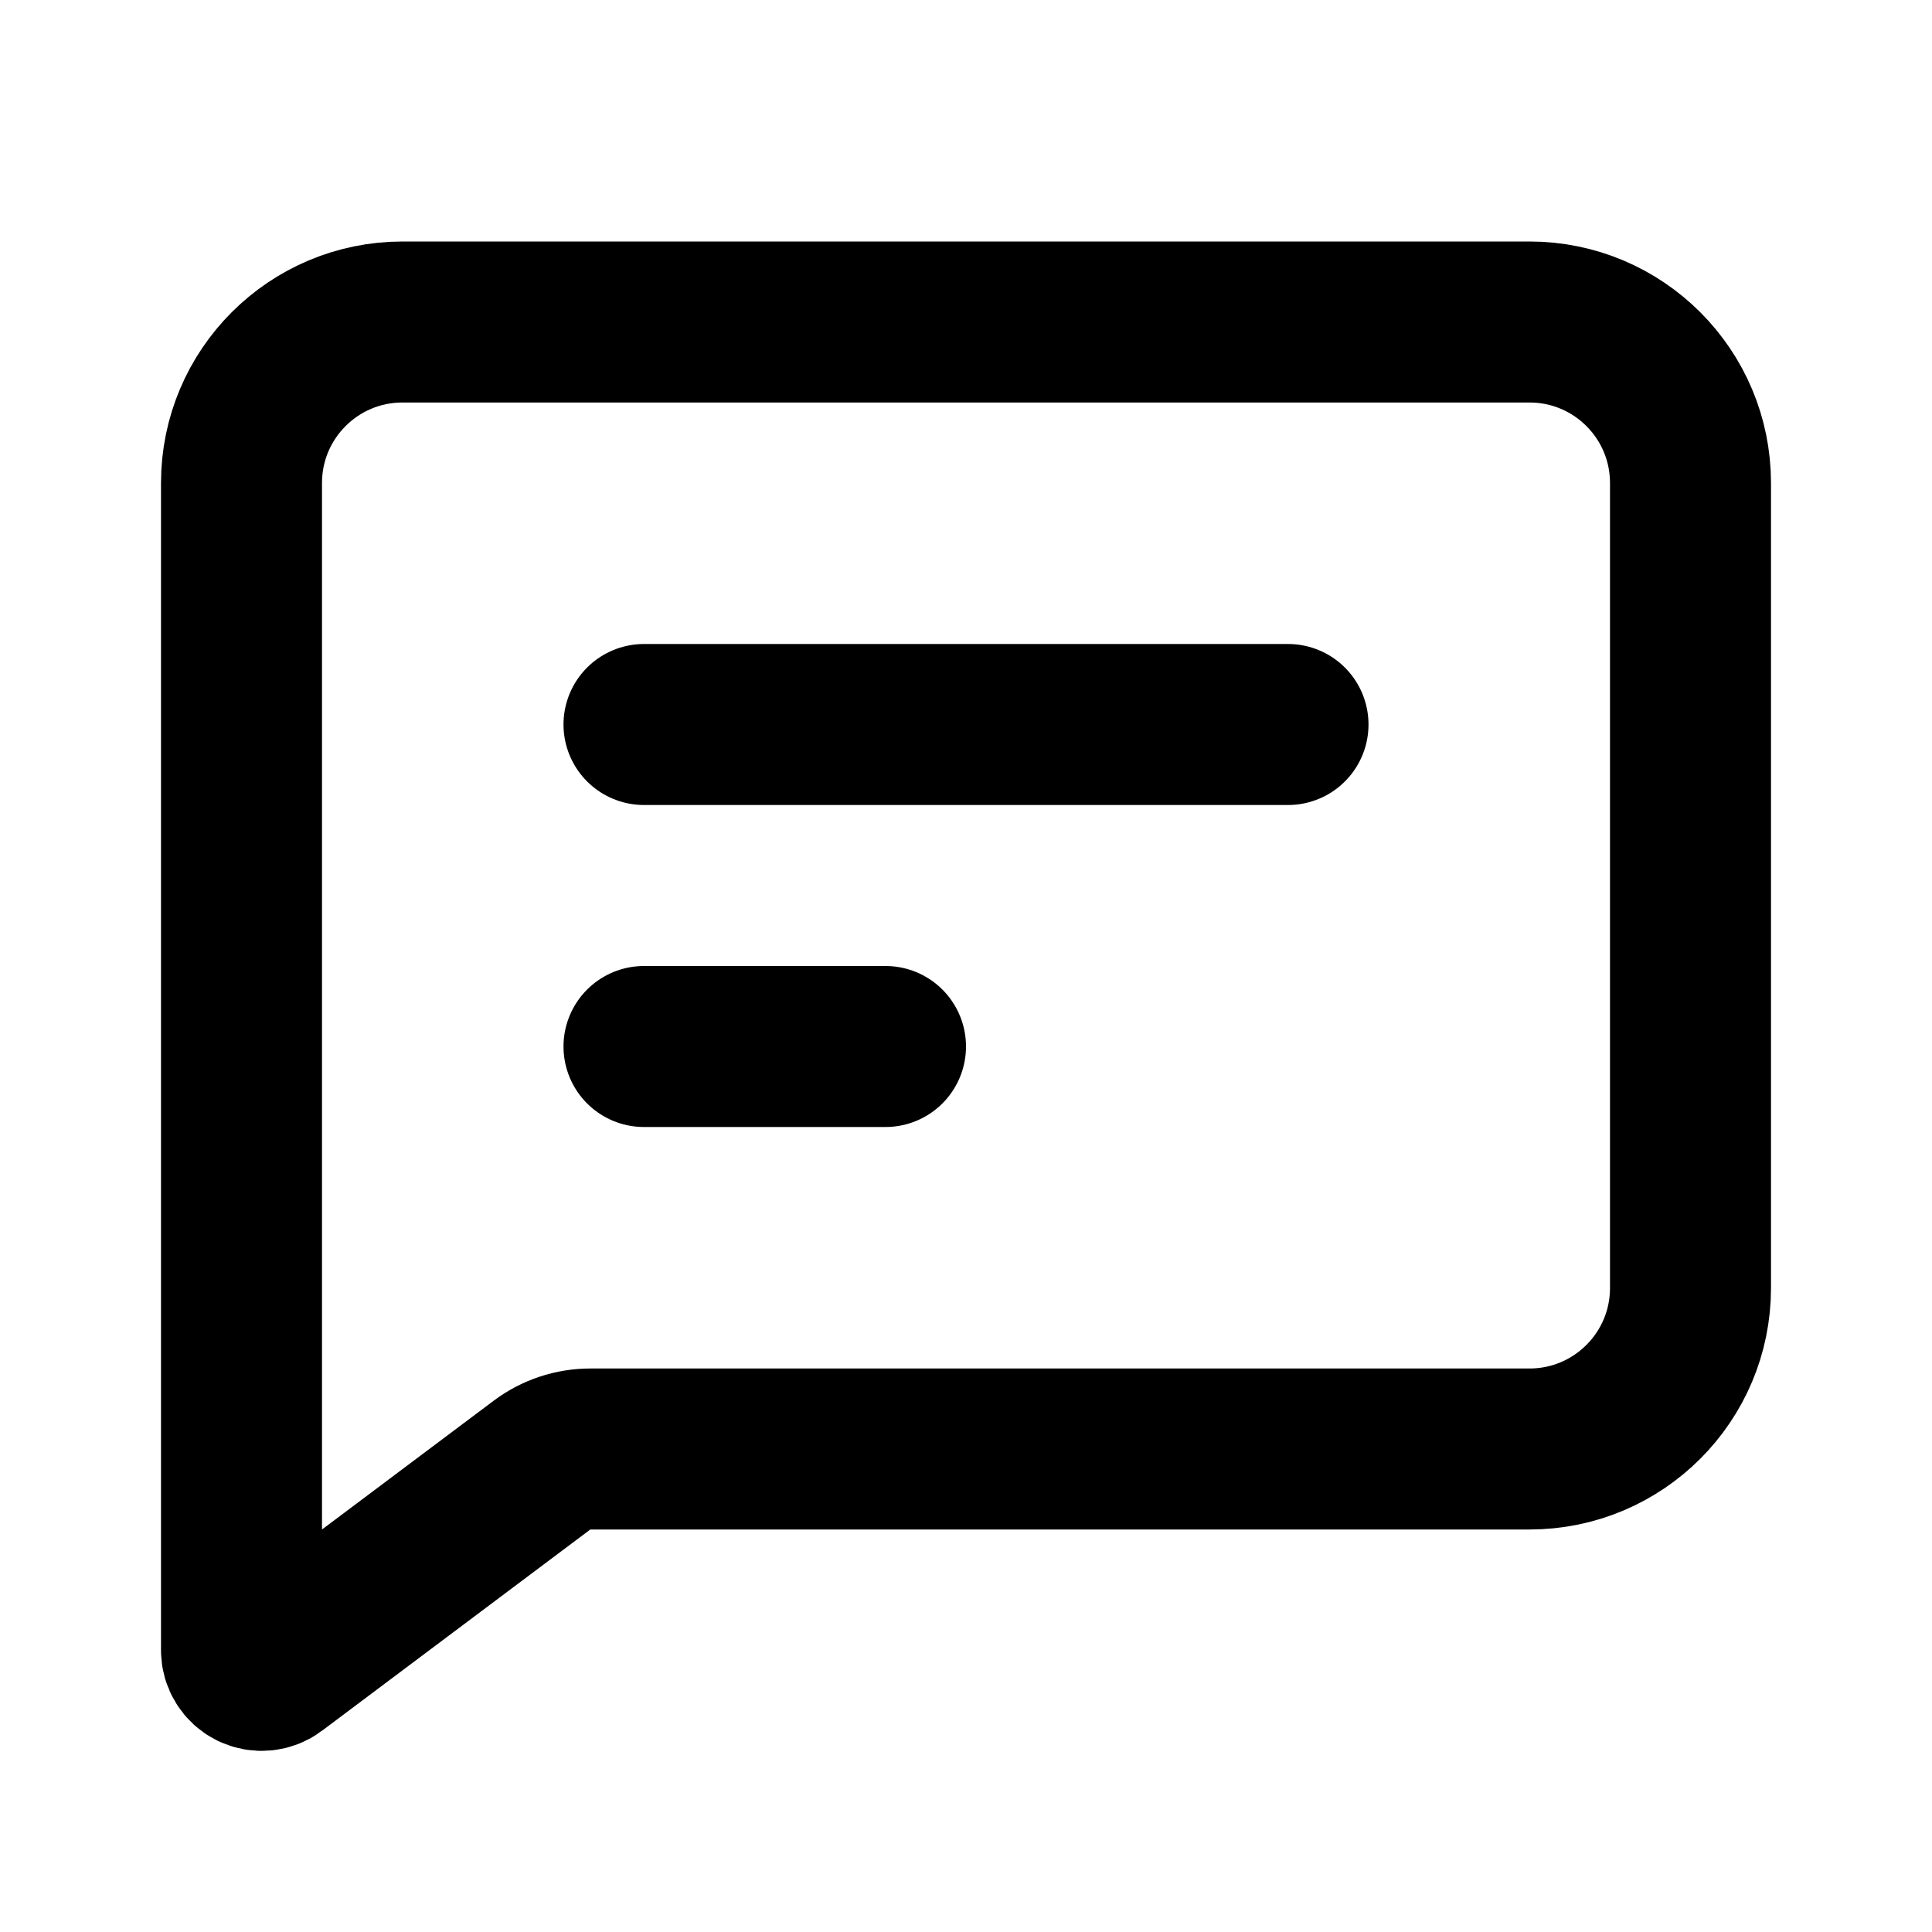
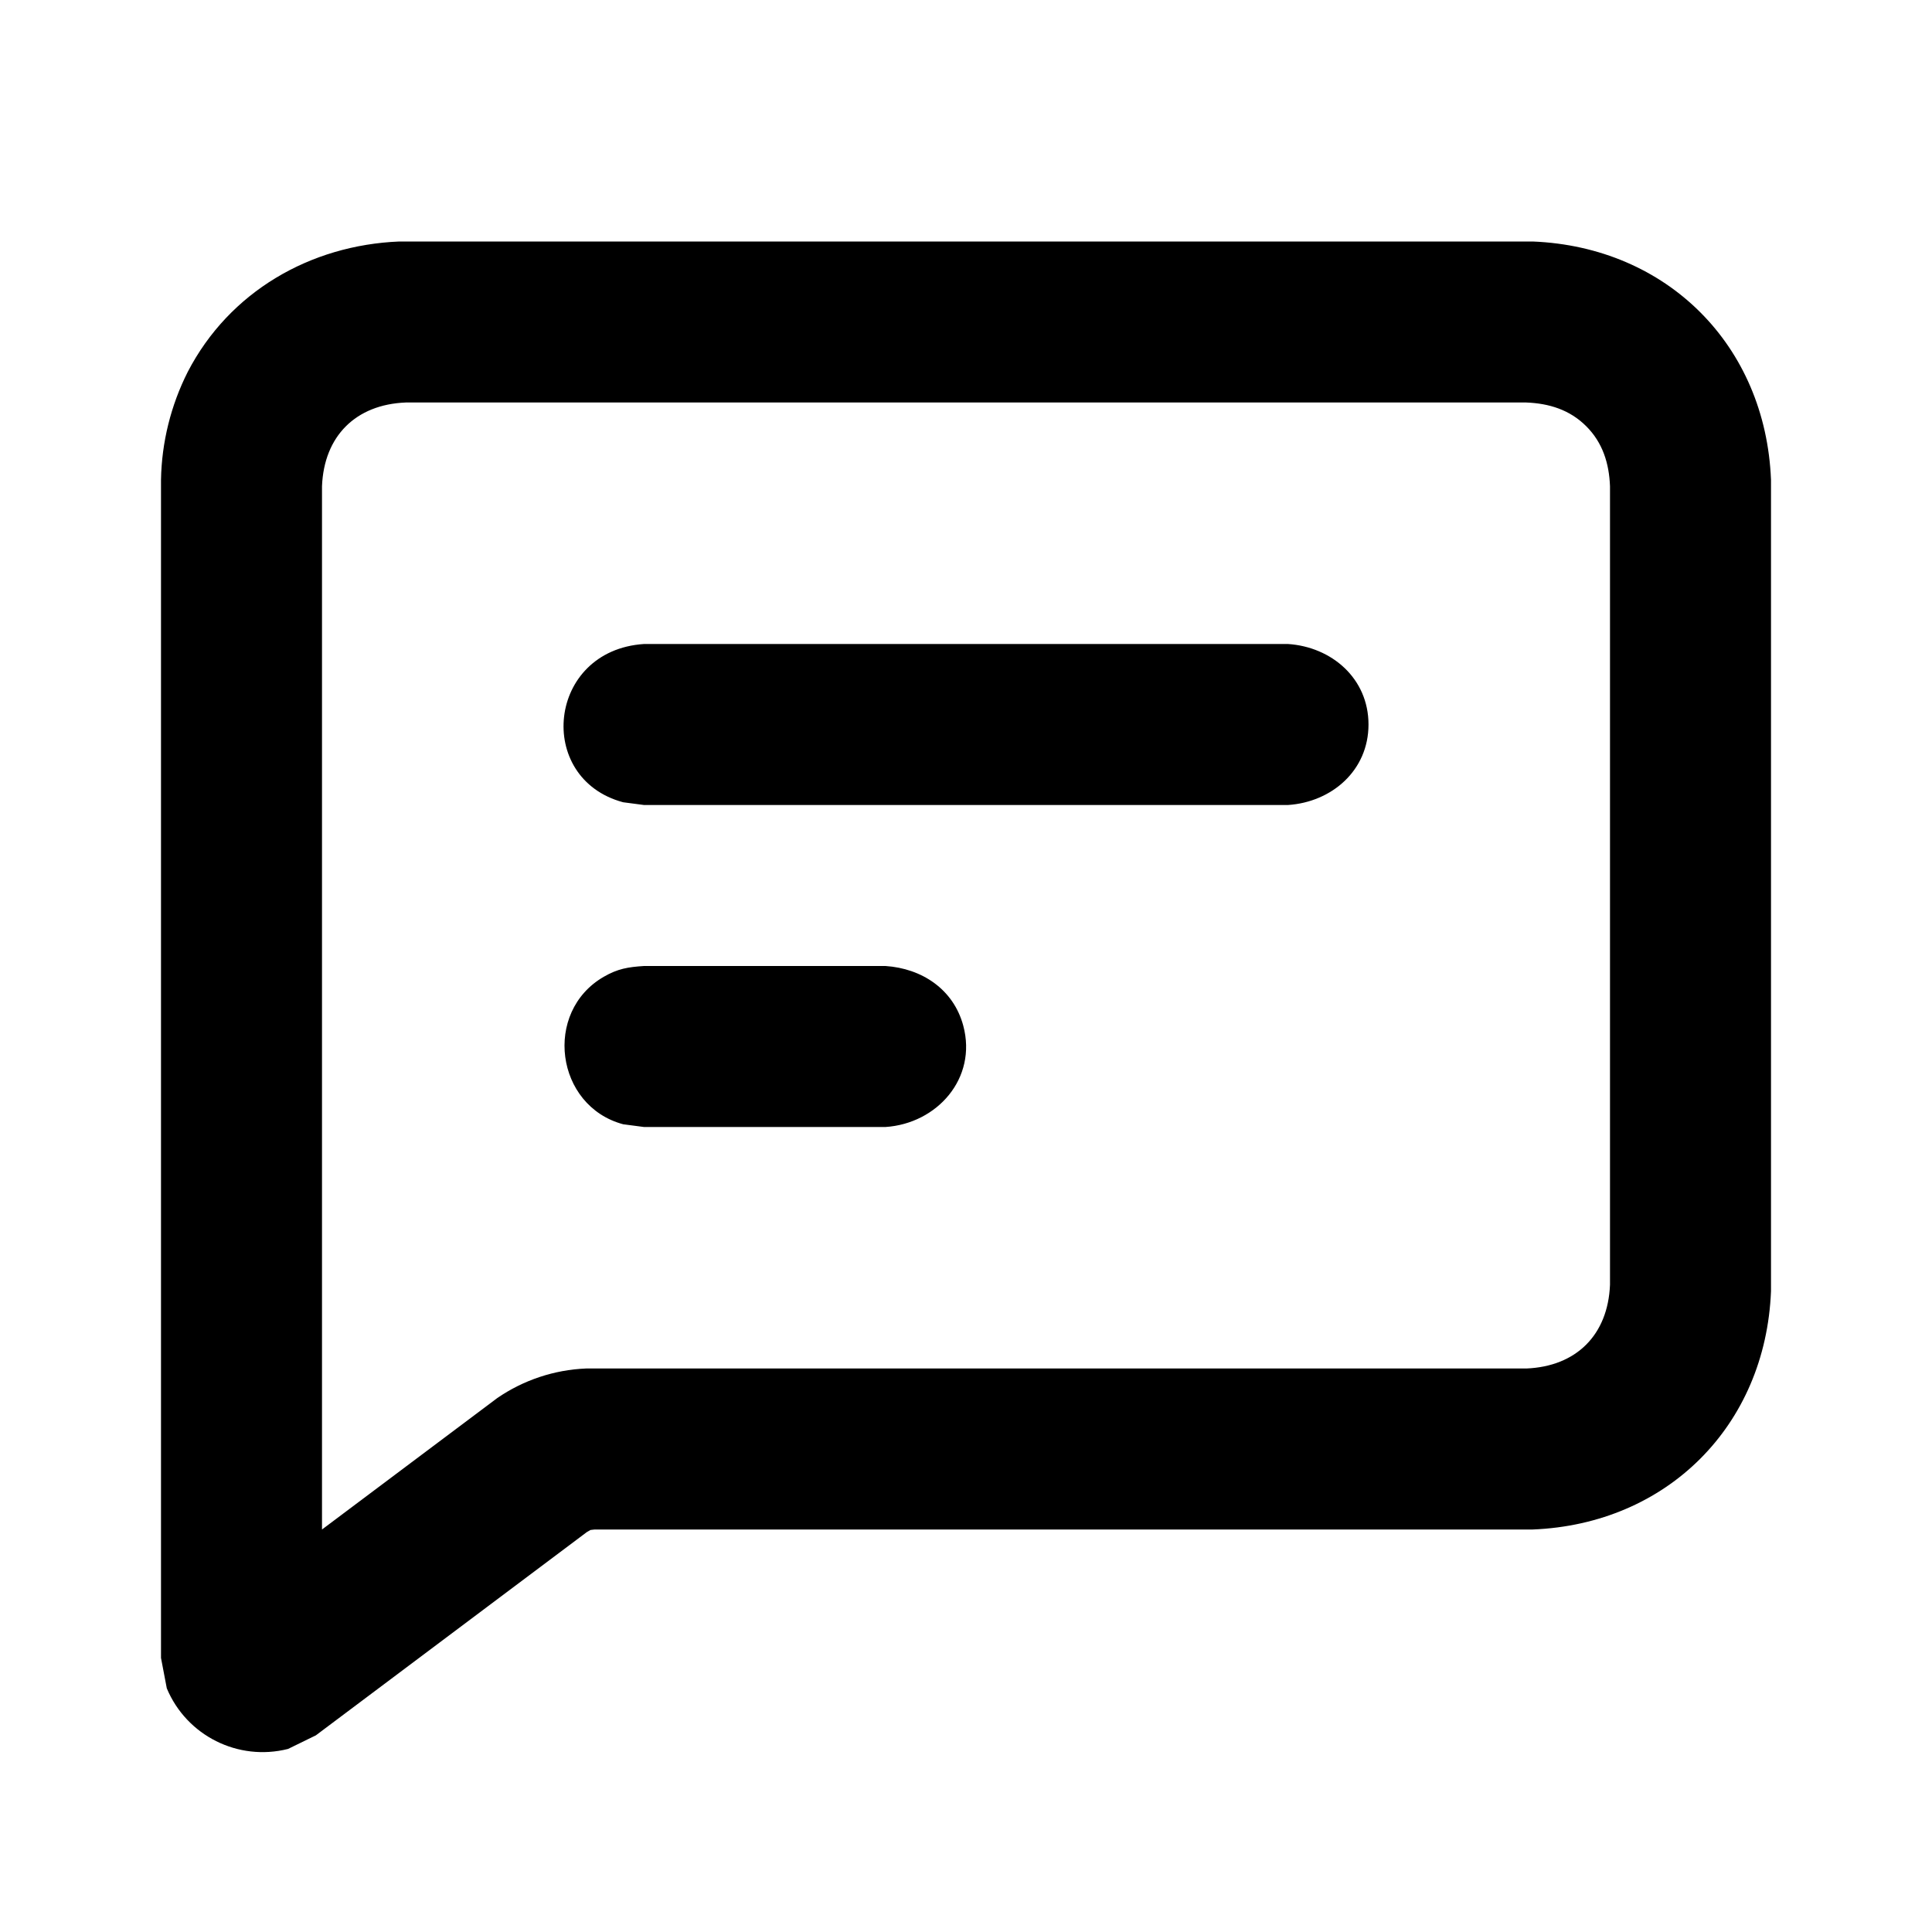
- <svg xmlns="http://www.w3.org/2000/svg" width="24" height="24" viewBox="0 0 24 24">
-   <path fill="none" stroke="currentColor" stroke-linecap="round" stroke-width="2" d="M8 9h8m-8 4h3m-3.667 5H19a2 2 0 0 0 2-2V6a2 2 0 0 0-2-2H5a2 2 0 0 0-2 2v14.5a.25.25 0 0 0 .4.2l3.333-2.5a1 1 0 0 1 .6-.2Z" />
+ <svg xmlns="http://www.w3.org/2000/svg" viewBox="0 0 24 24">
+   <path fill="currentColor" d="M7.741 13.966c-.842-.226-.996-1.396-.241-1.832.175-.101.302-.121.5-.134h3c.451.03.844.288.966.741.176.656-.327 1.217-.966 1.259H8Zm0-4C6.643 9.672 6.796 8.079 8 8h8c.543.036 1 .428 1 1s-.457.964-1 1H8ZM22 16.04c-.067 1.67-1.29 2.893-2.96 2.96H7.387l-.052.006-.045.026-3.366 2.525-.346.169a1.29 1.29 0 0 1-1.506-.753L2 20.595V5.96a3.1 3.1 0 0 1 .332-1.34C2.849 3.623 3.854 3.045 4.96 3h14.08c1.67.067 2.893 1.29 2.96 2.96ZM4 19l2.176-1.632A2.1 2.1 0 0 1 7.28 17h11.68c.622-.025 1.015-.418 1.04-1.04V6.04c-.011-.283-.09-.54-.295-.745s-.462-.284-.745-.295H5.04c-.622.025-1.015.418-1.04 1.04Z" />
</svg>
